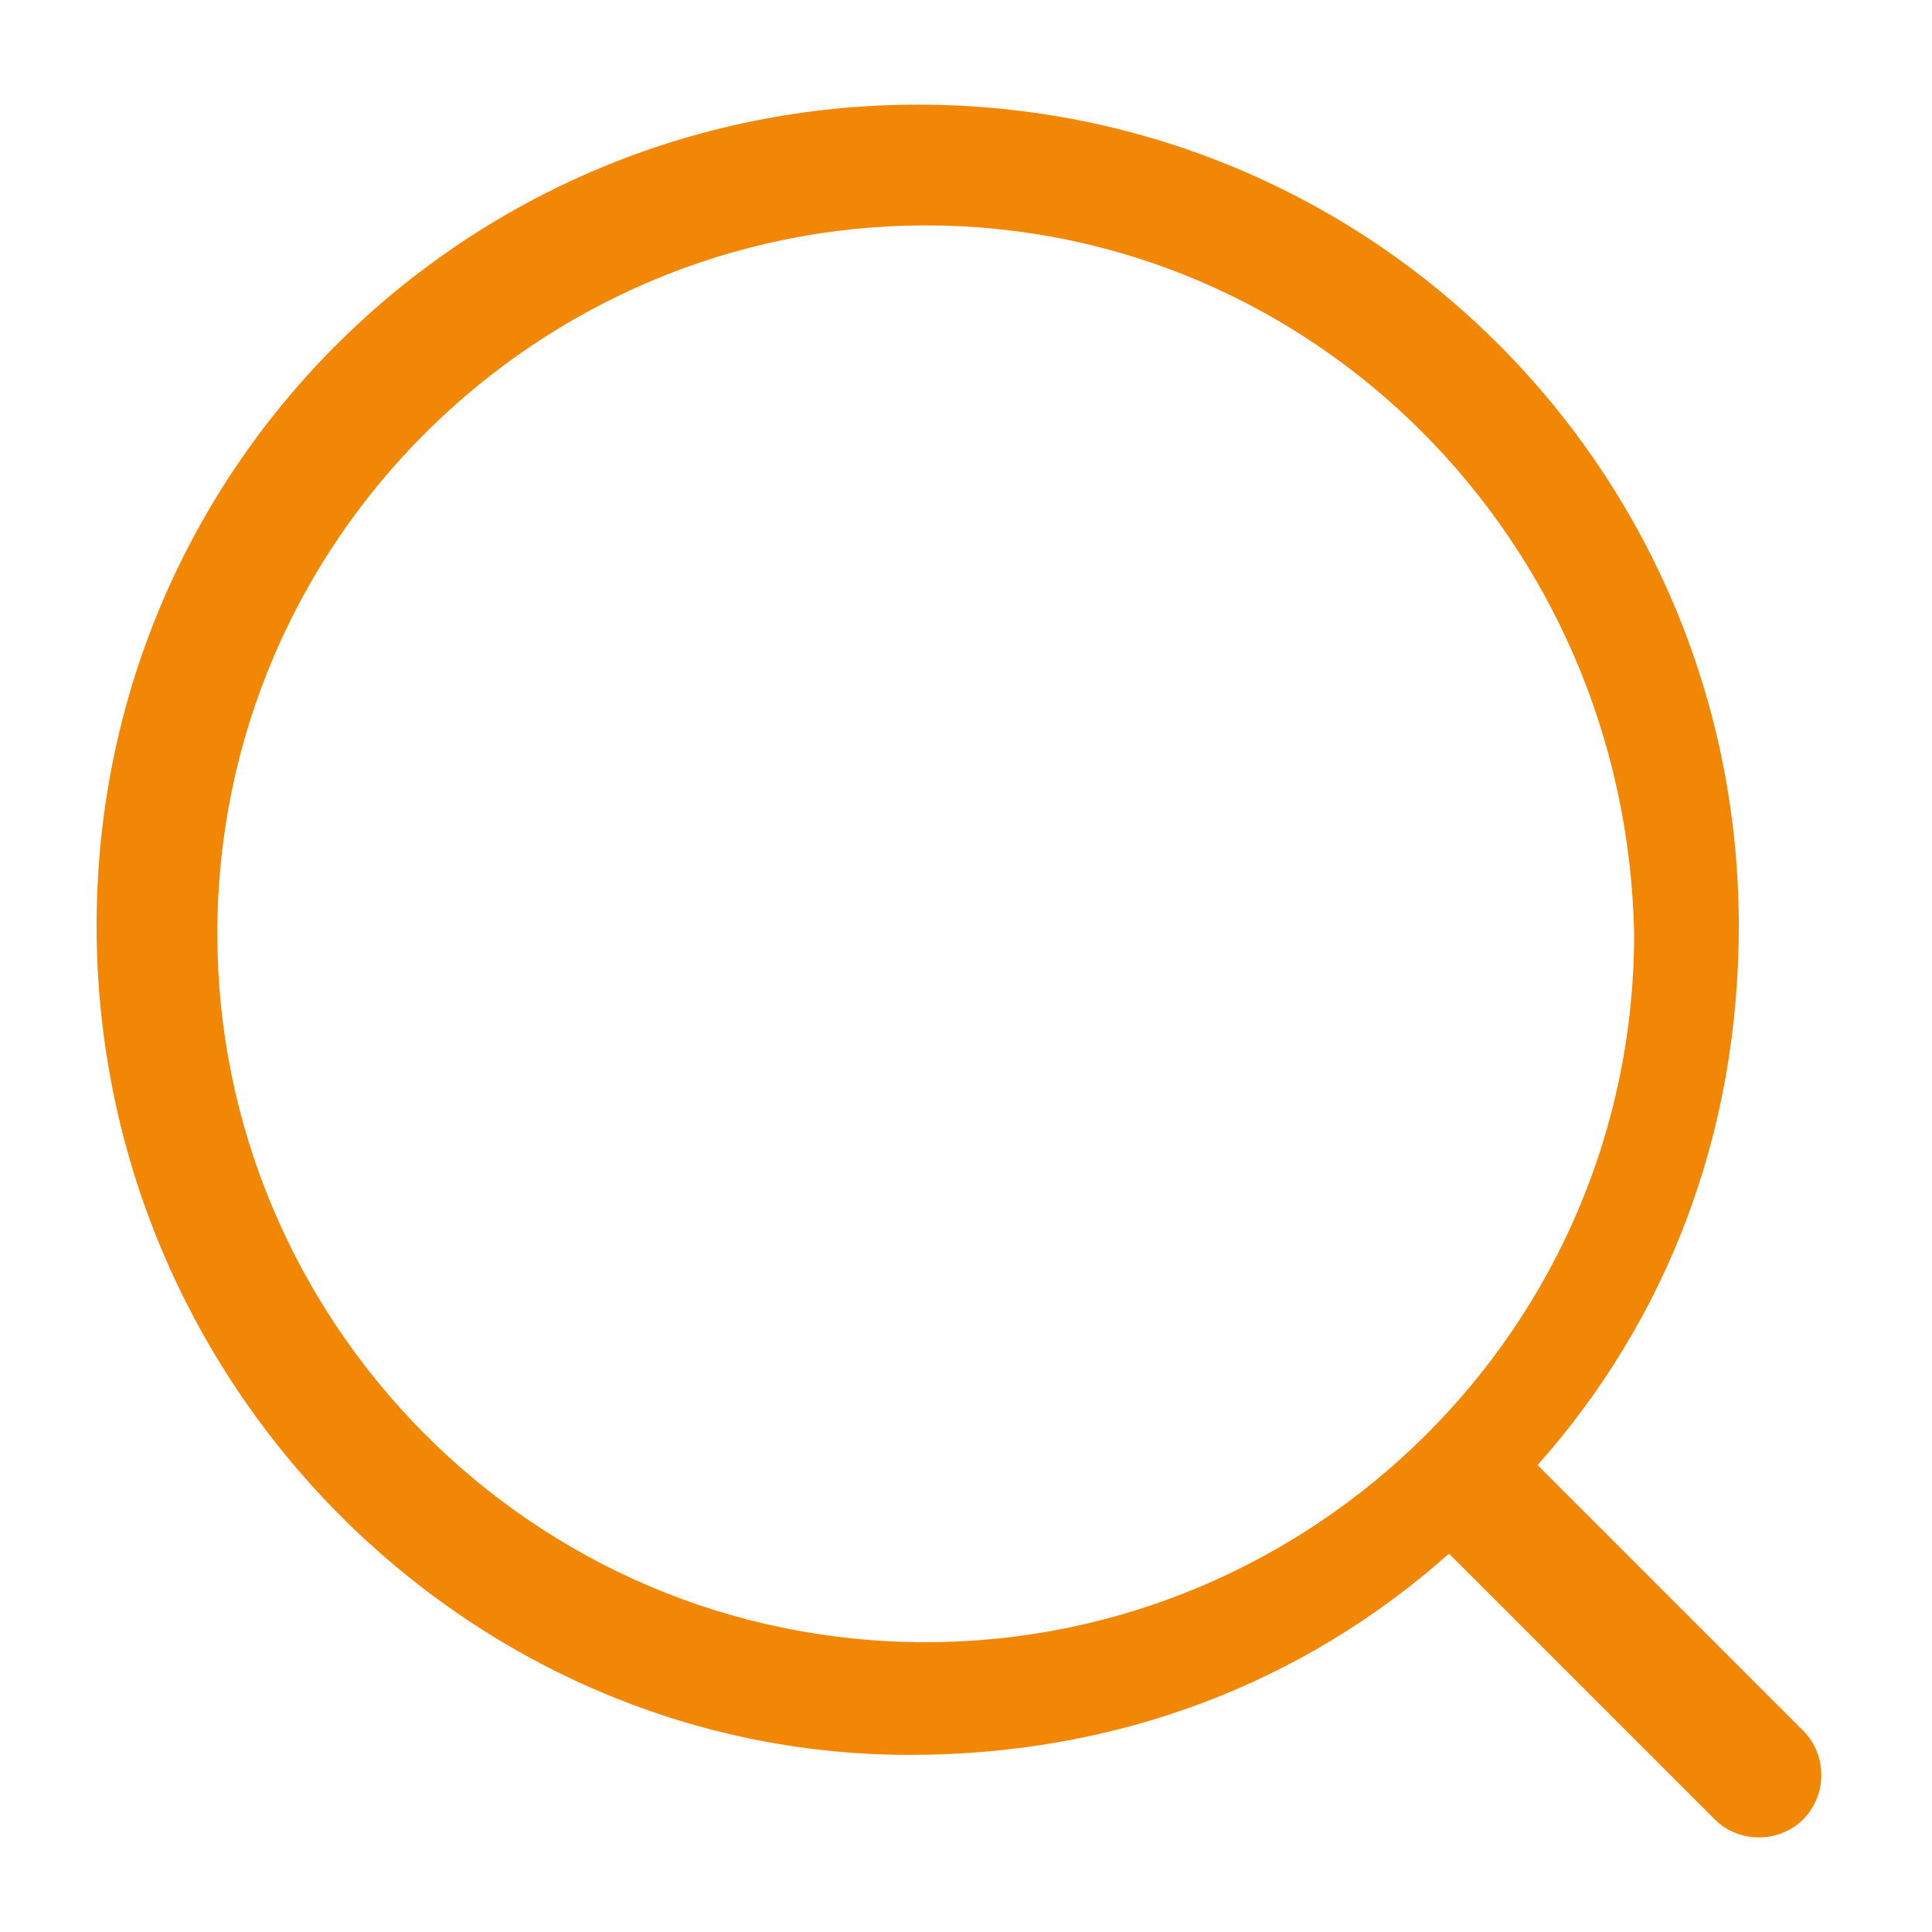
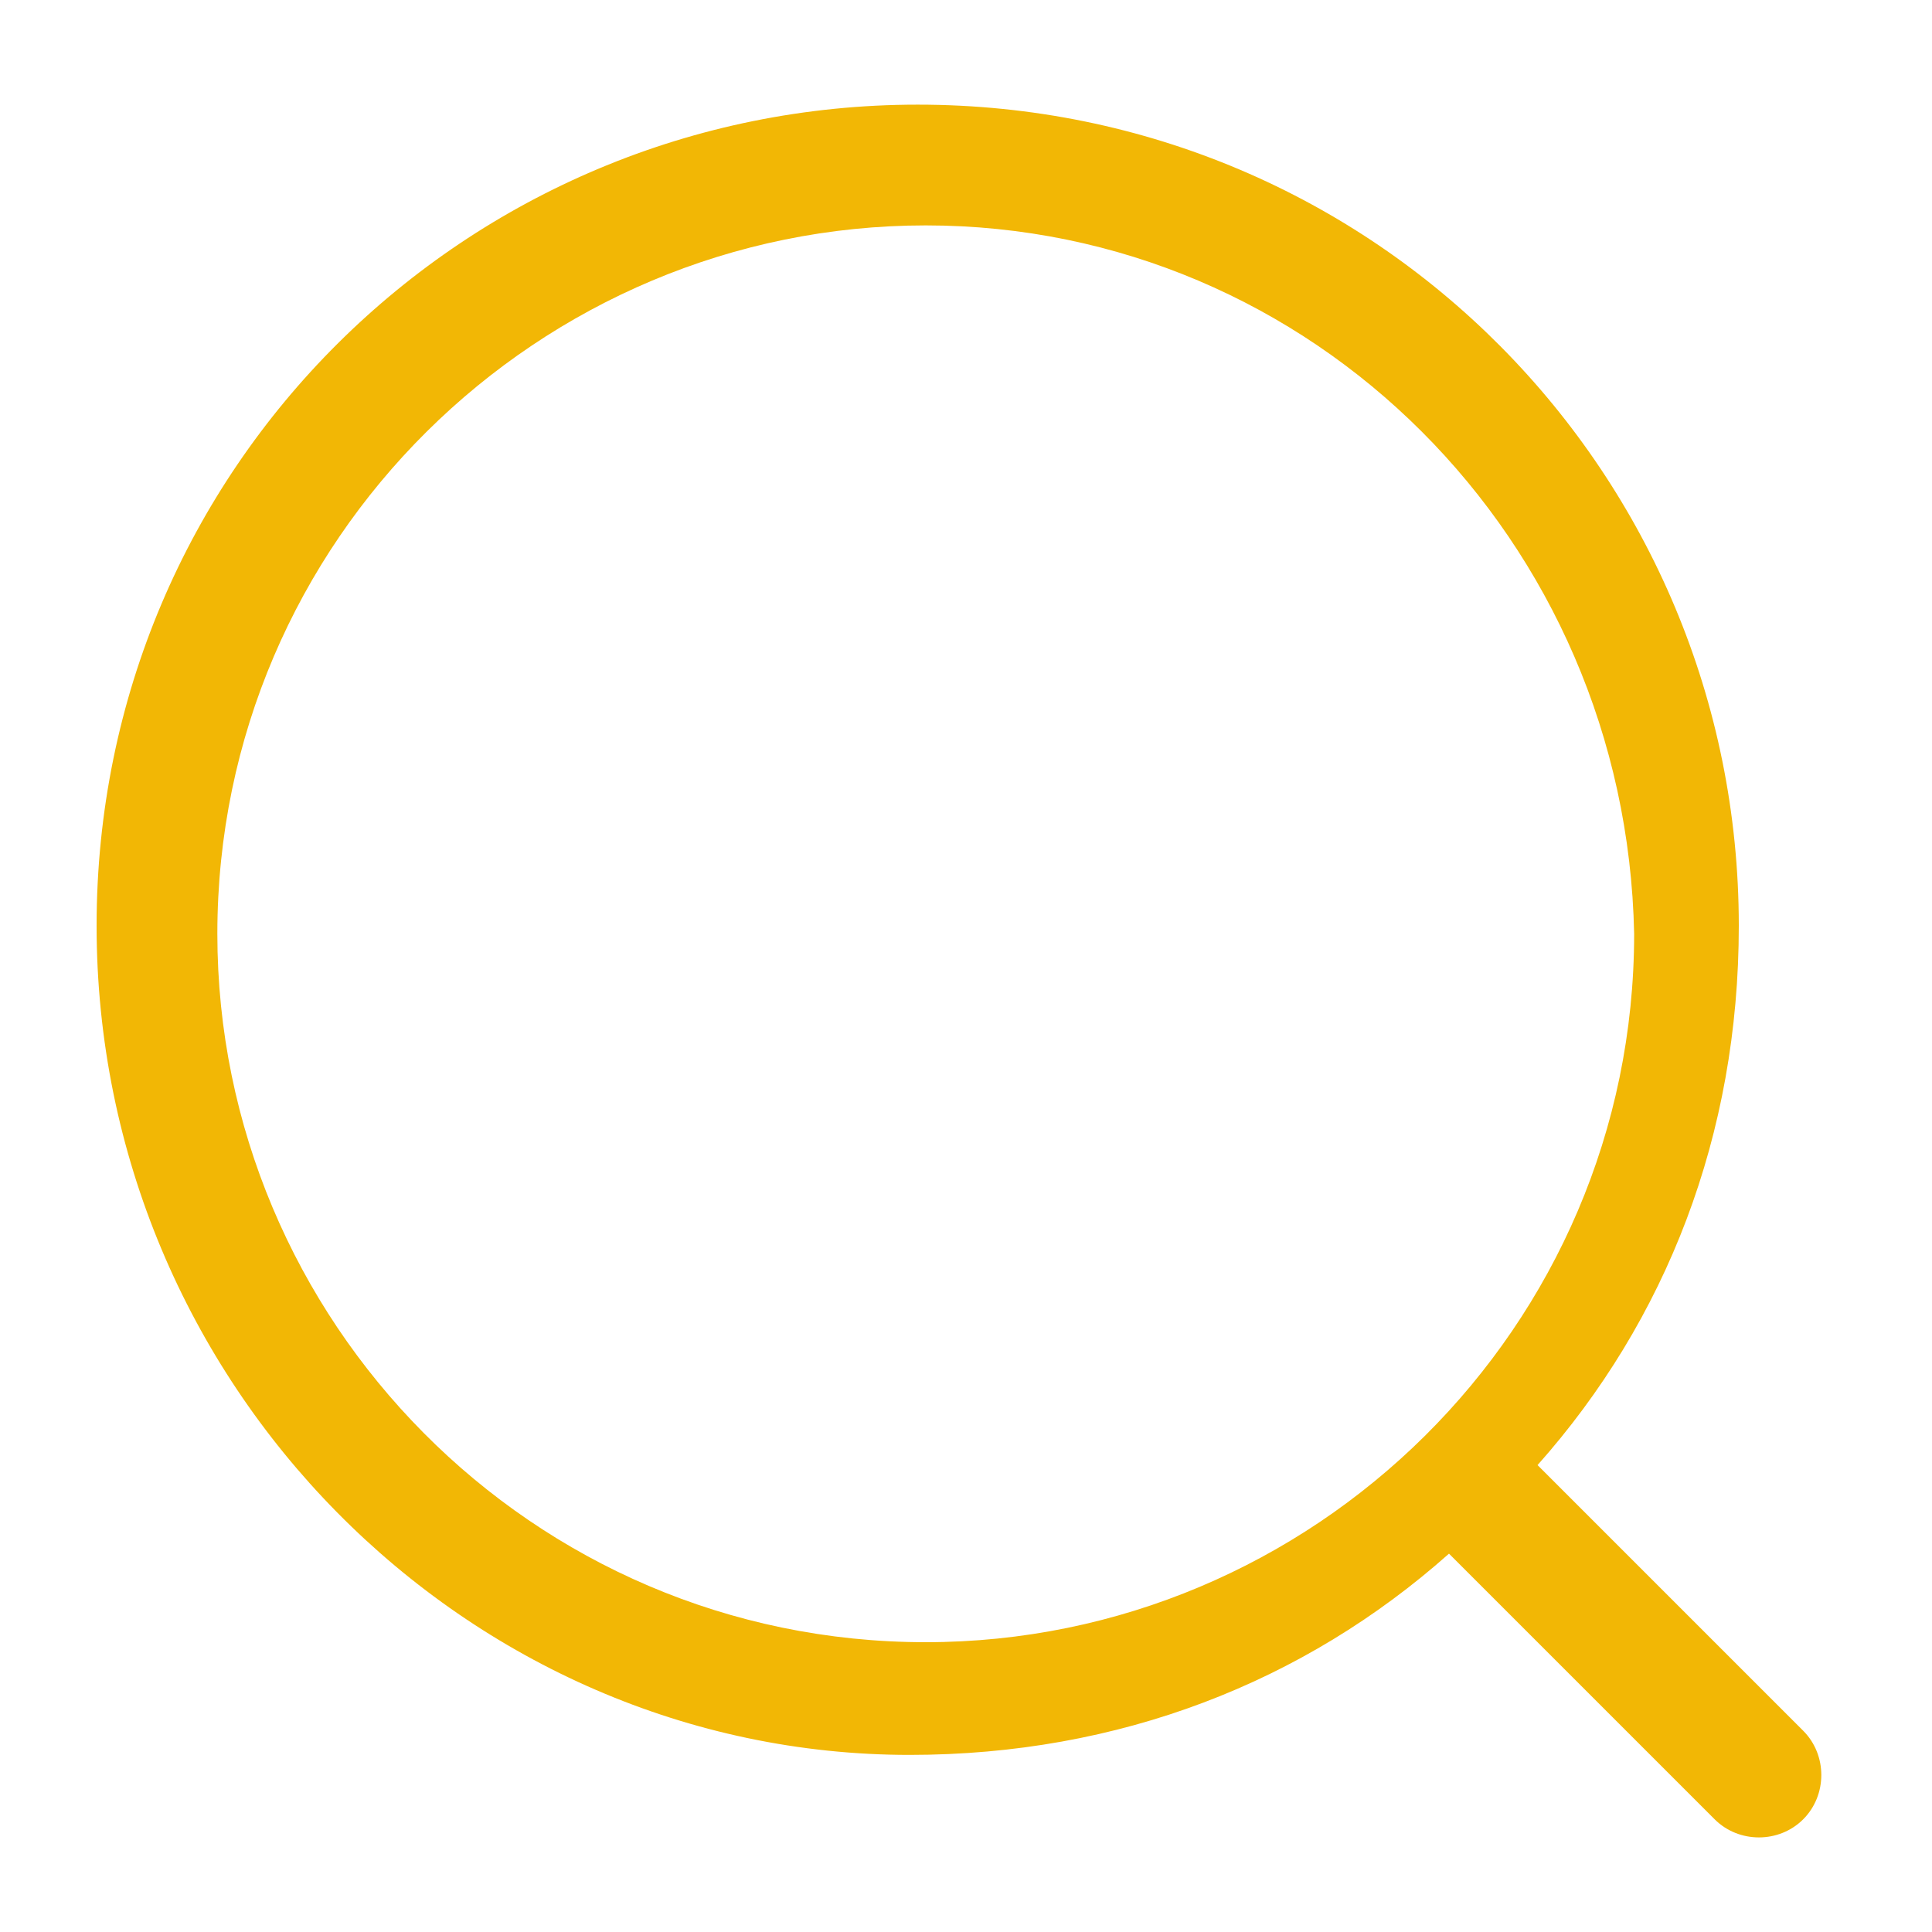
<svg xmlns="http://www.w3.org/2000/svg" version="1.1" id="Layer_1" x="0px" y="0px" viewBox="0 0 24 24" style="enable-background:new 0 0 24 24;" xml:space="preserve">
  <style type="text/css">
- 	.st0{fill-rule:evenodd;clip-rule:evenodd;fill:#F28705;}
+ 	.st0{fill-rule:evenodd;clip-rule:evenodd;fill:#F2B705;}
</style>
-   <path class="st0" d="M11.5,2.8c-4.8,0-8.8,3.9-8.8,8.8c0,4.8,3.9,8.8,8.8,8.8c4.8,0,8.8-3.9,8.8-8.8C20.2,6.7,16.3,2.8,11.5,2.8z   M1.2,11.5c0-5.7,4.6-10.2,10.2-10.2c5.7,0,10.2,4.6,10.2,10.2c0,2.6-0.9,4.9-2.5,6.7l3.3,3.3c0.3,0.3,0.3,0.8,0,1.1s-0.8,0.3-1.1,0  l-3.3-3.3c-1.8,1.6-4.1,2.5-6.7,2.5C5.8,21.8,1.2,17.2,1.2,11.5z" />
+   <path class="st0" d="M11.5,2.8c-4.8,0-8.8,3.9-8.8,8.8c0,4.8,3.9,8.8,8.8,8.8c4.8,0,8.8-3.9,8.8-8.8C20.2,6.7,16.3,2.8,11.5,2.8z   M1.2,11.5c0-5.7,4.6-10.2,10.2-10.2c5.7,0,10.2,4.6,10.2,10.2c0,2.6-0.9,4.9-2.5,6.7l3.3,3.3c0.3,0.3,0.3,0.8,0,1.1s-0.8,0.3-1.1,0  L18,19.3c-1.8,1.6-4.1,2.5-6.7,2.5C5.8,21.8,1.2,17.2,1.2,11.5z" />
</svg>
